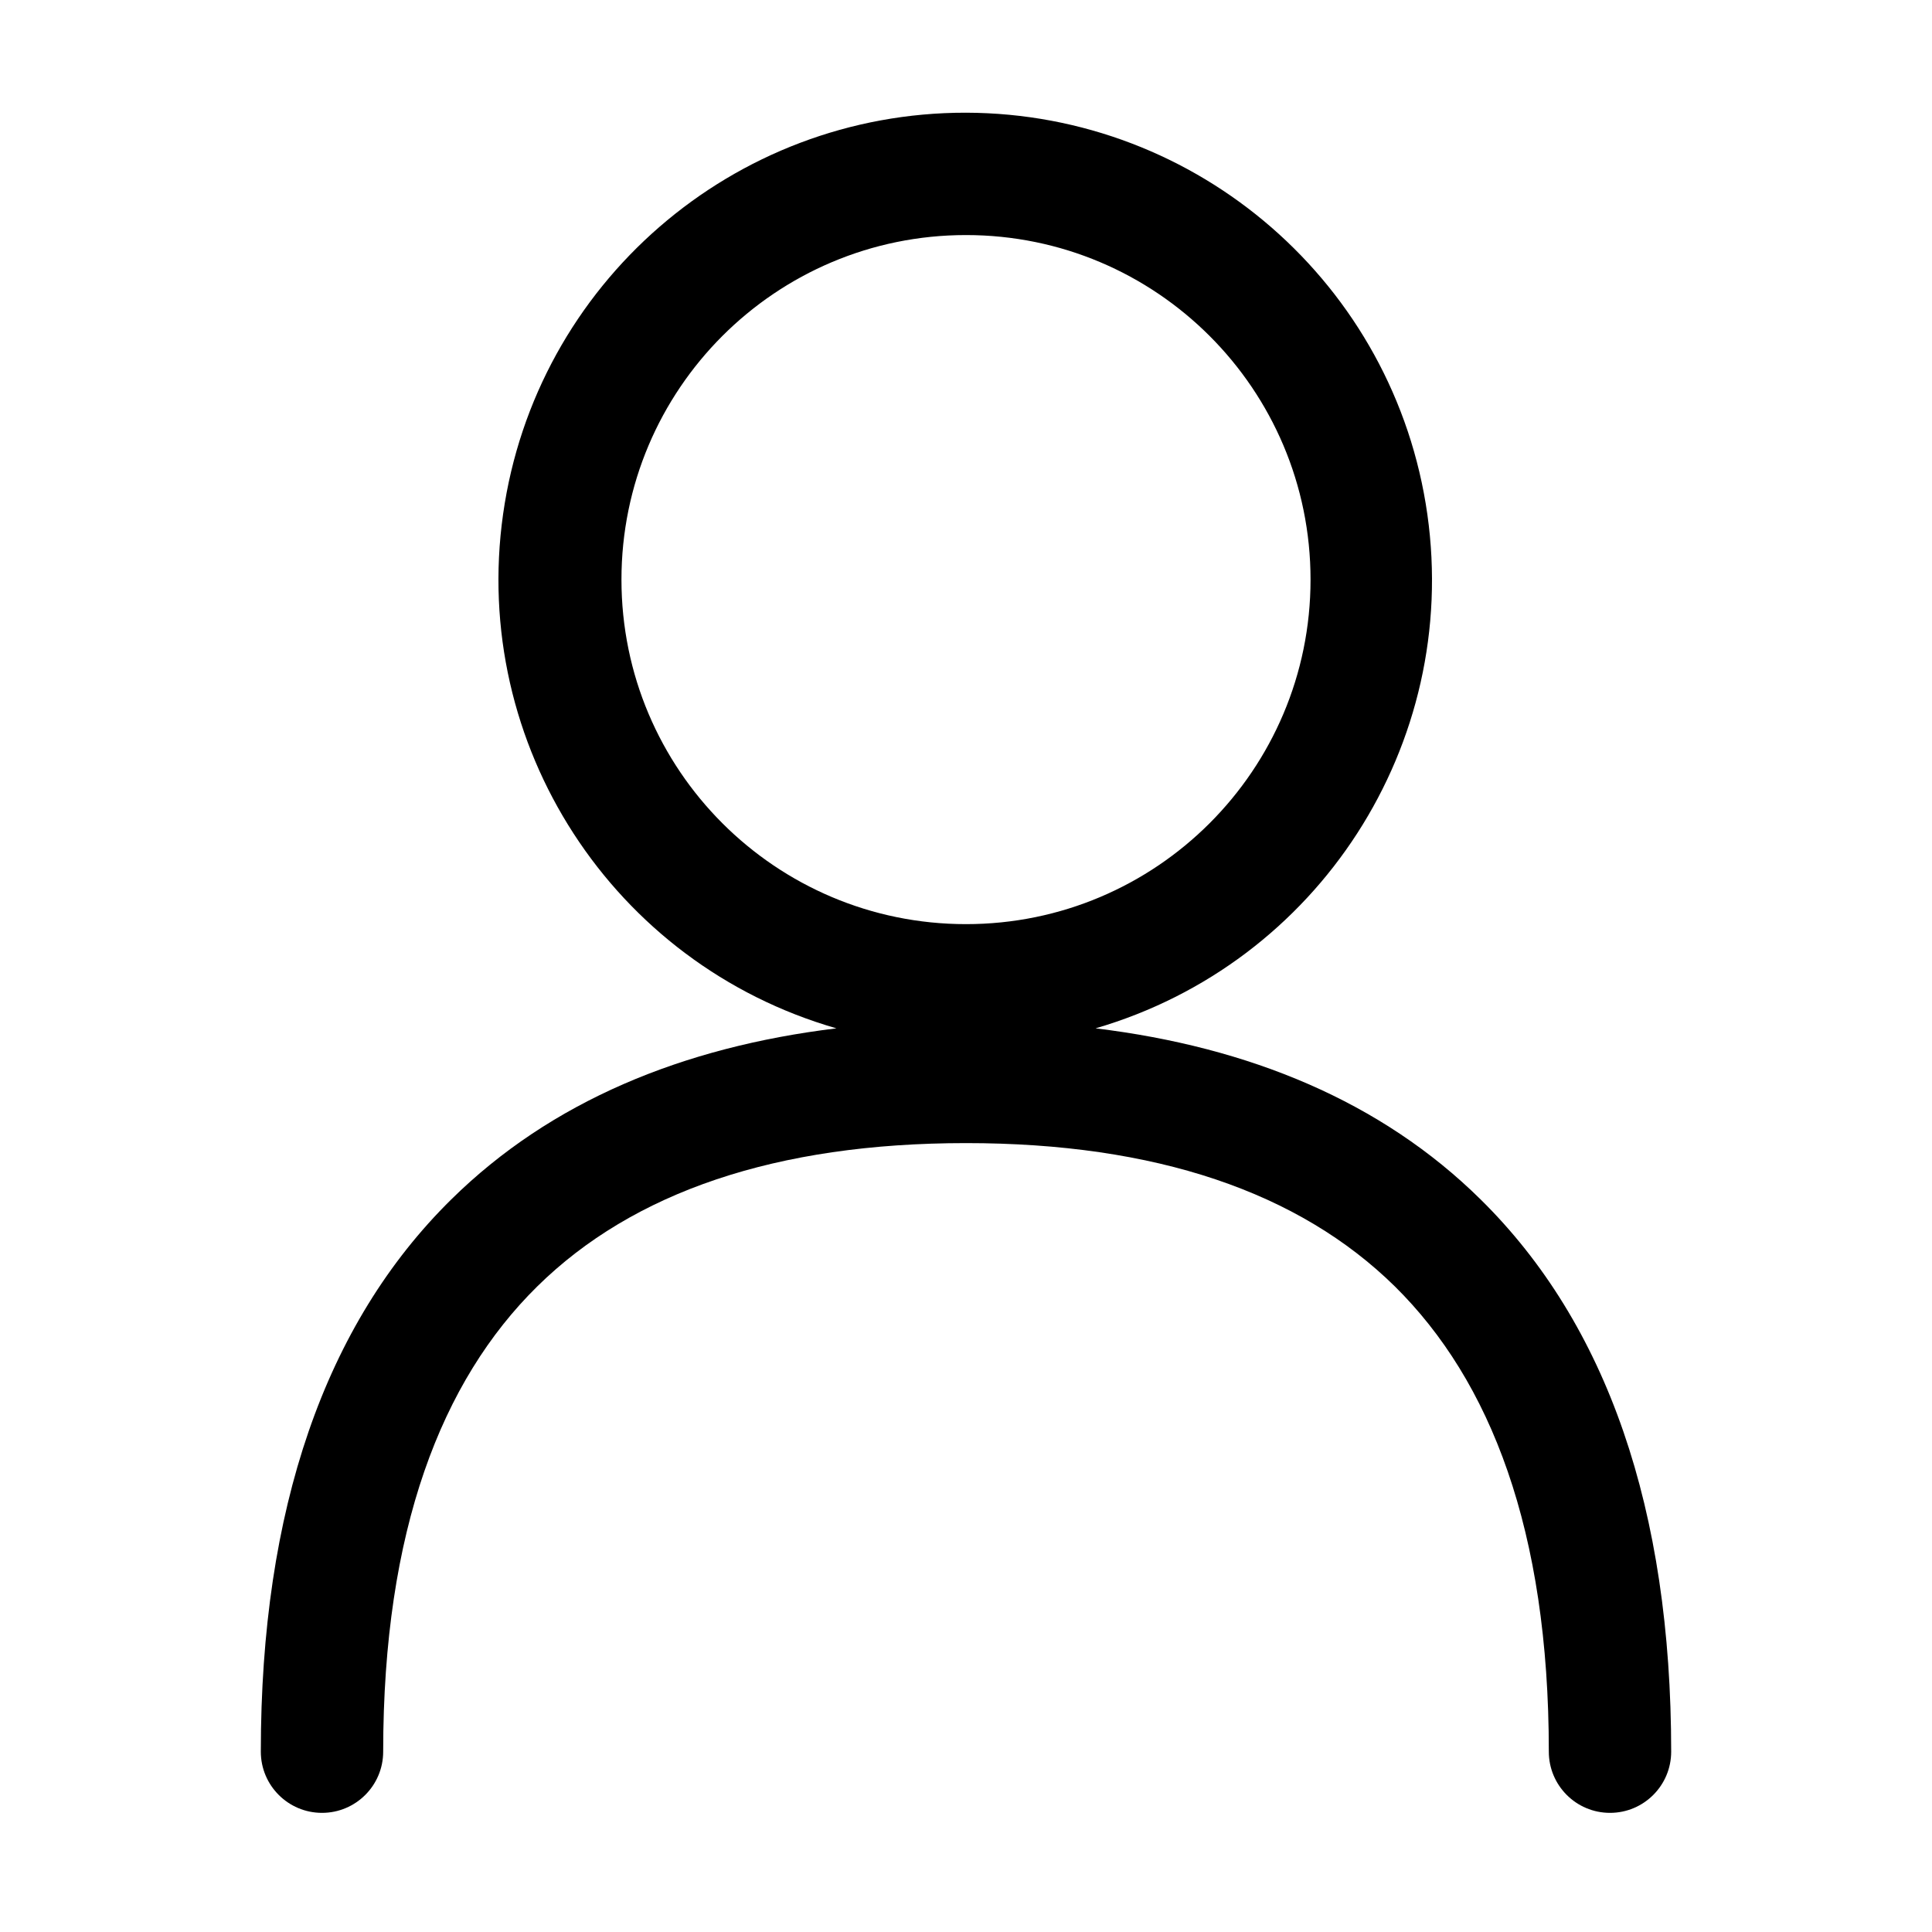
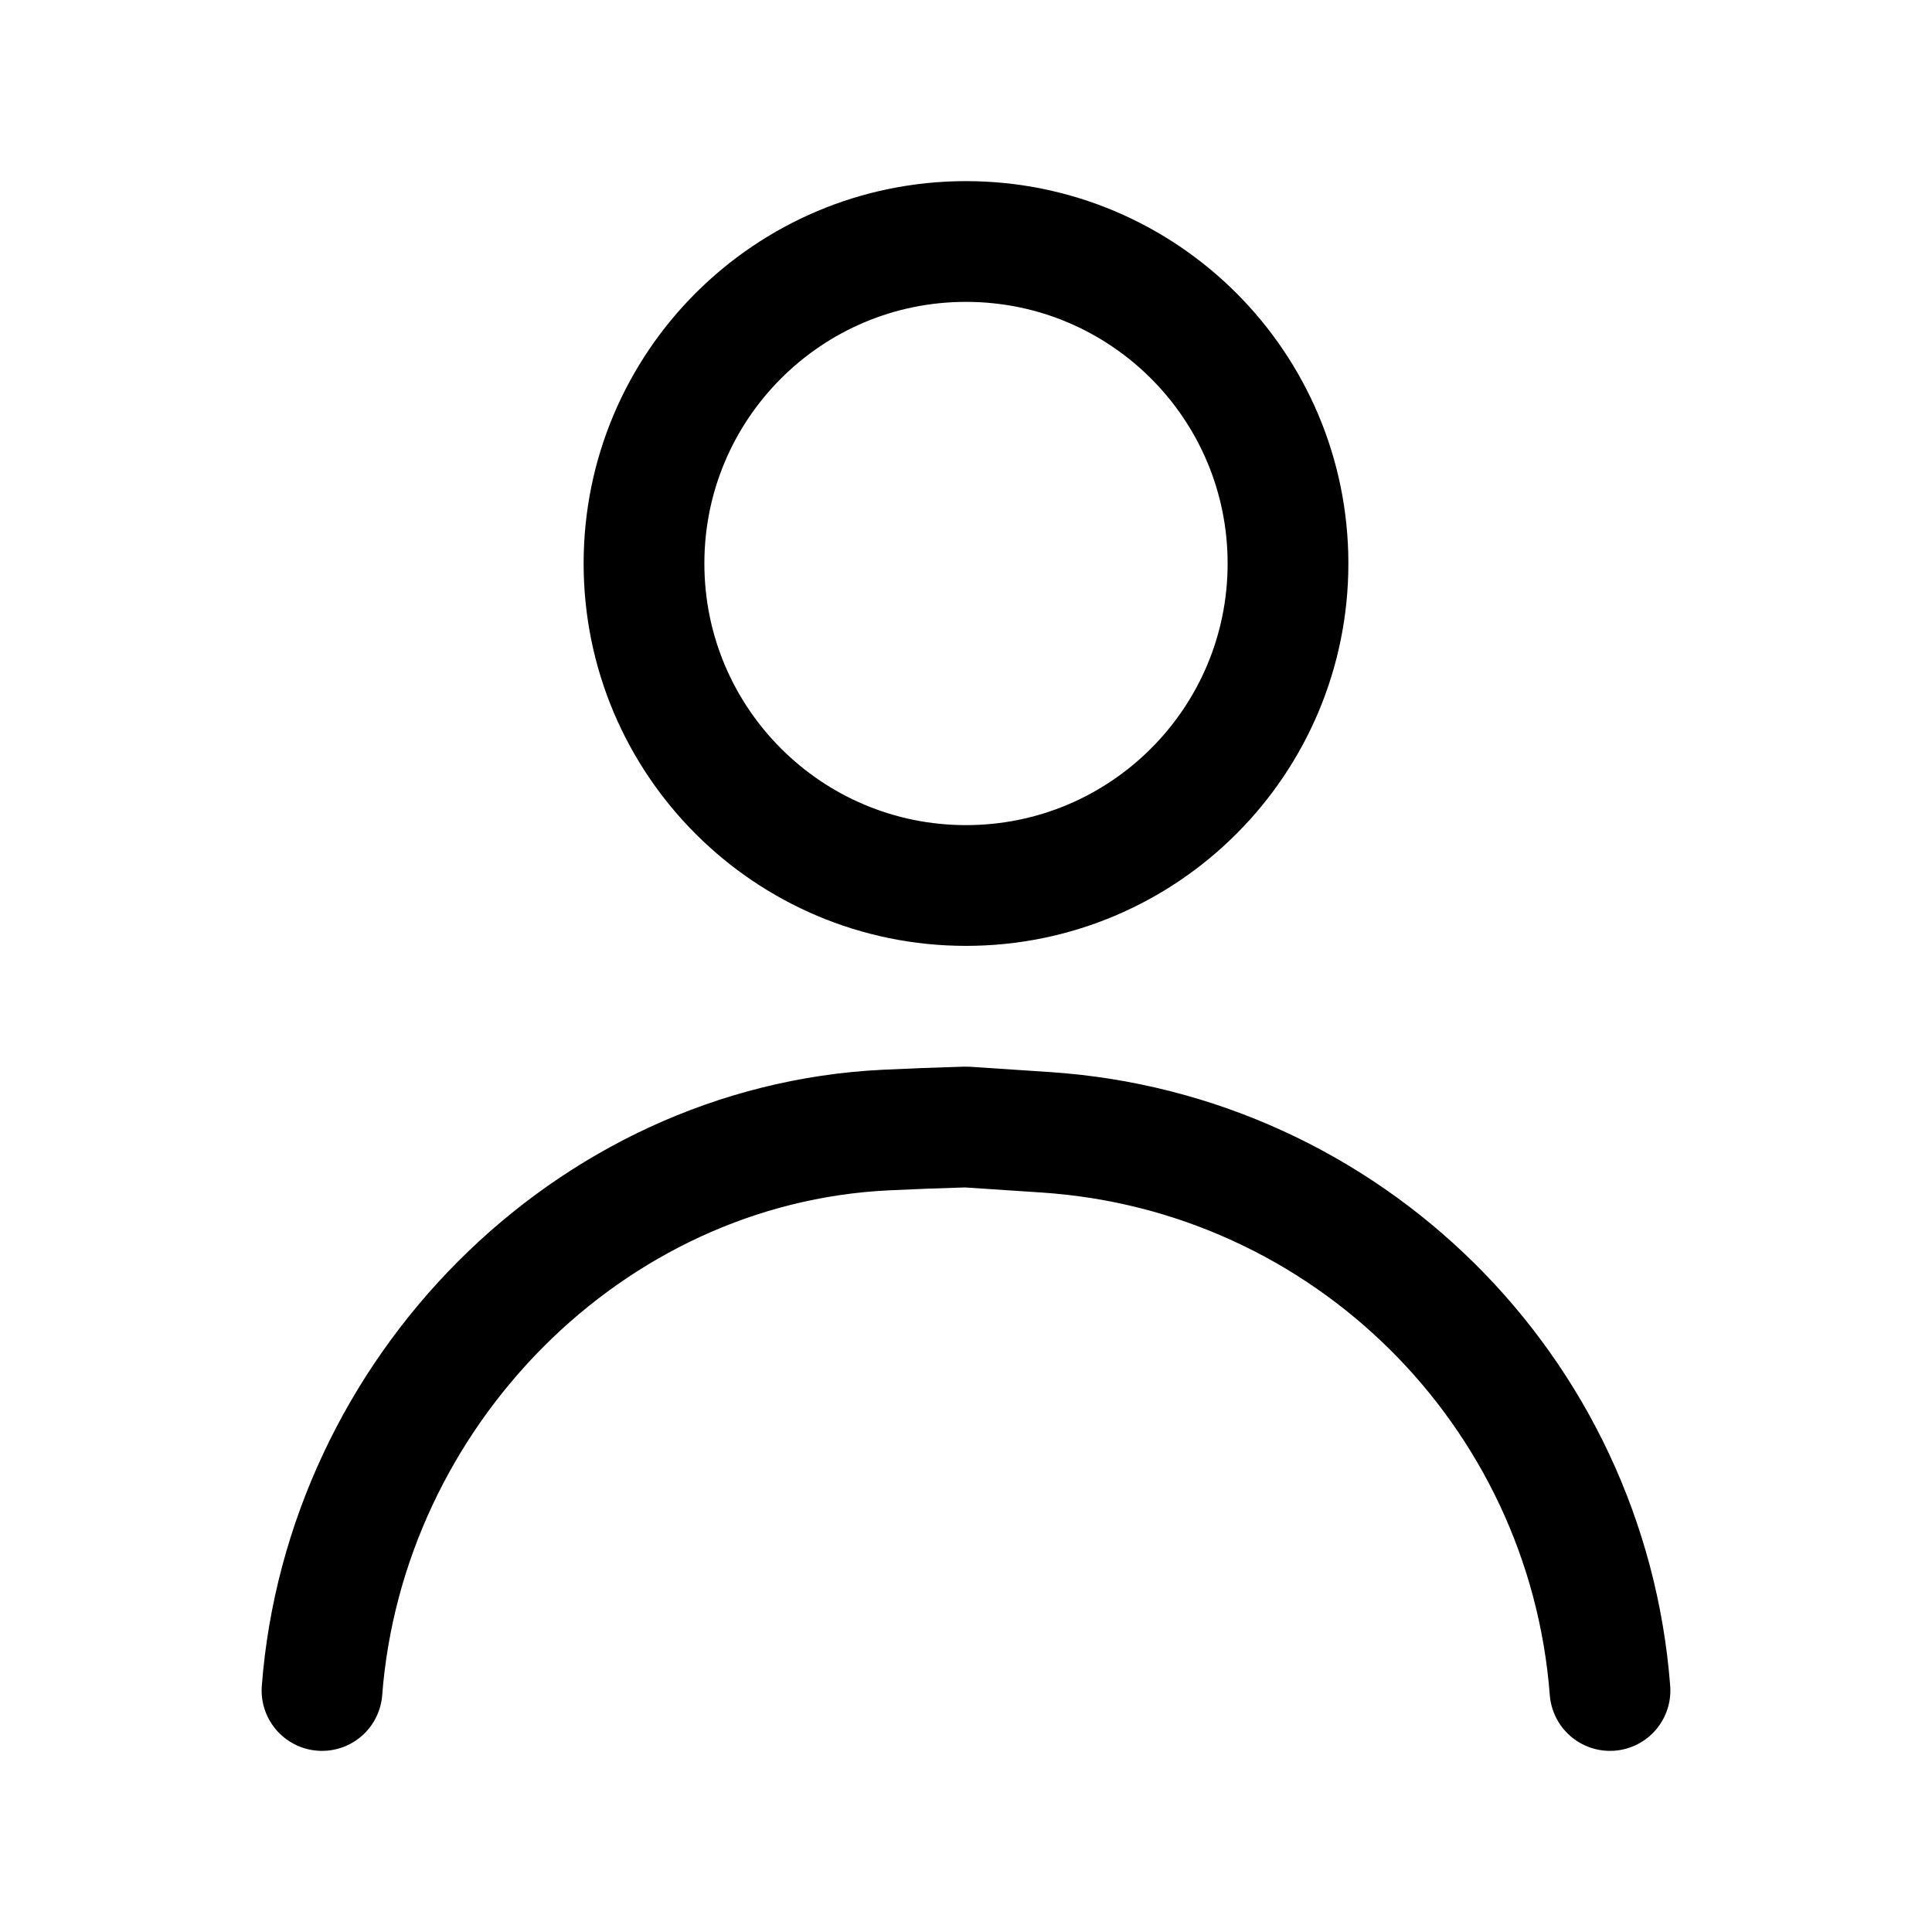
- <svg xmlns="http://www.w3.org/2000/svg" width="1em" height="1em" viewBox="0 0 15 15">
-   <path fill="currentColor" fill-rule="evenodd" d="M7.5.875a3.625 3.625 0 0 0-1.006 7.109c-1.194.145-2.218.567-2.99 1.328c-.982.967-1.479 2.408-1.479 4.288a.475.475 0 1 0 .95 0c0-1.72.453-2.88 1.196-3.612c.744-.733 1.856-1.113 3.329-1.113s2.585.38 3.33 1.113c.742.733 1.195 1.892 1.195 3.612a.475.475 0 1 0 .95 0c0-1.88-.497-3.32-1.48-4.288c-.77-.76-1.795-1.183-2.989-1.328A3.627 3.627 0 0 0 7.5.875M4.825 4.5a2.675 2.675 0 1 1 5.35 0a2.675 2.675 0 0 1-5.35 0" clip-rule="evenodd" />
+ <svg xmlns="http://www.w3.org/2000/svg" width="1em" height="1em" viewBox="0 0 24 24">
+   <g fill="none" stroke="currentColor" stroke-linecap="round" stroke-linejoin="round" stroke-width="1.5">
+     <path d="M20 21a7.53 7.53 0 0 0-7.005-6.934L12 14q-.531.015-1 .038c-3.7.181-6.716 3.268-7 6.962" />
+     <circle cx="12" cy="7" r="4" />
+   </g>
</svg>
